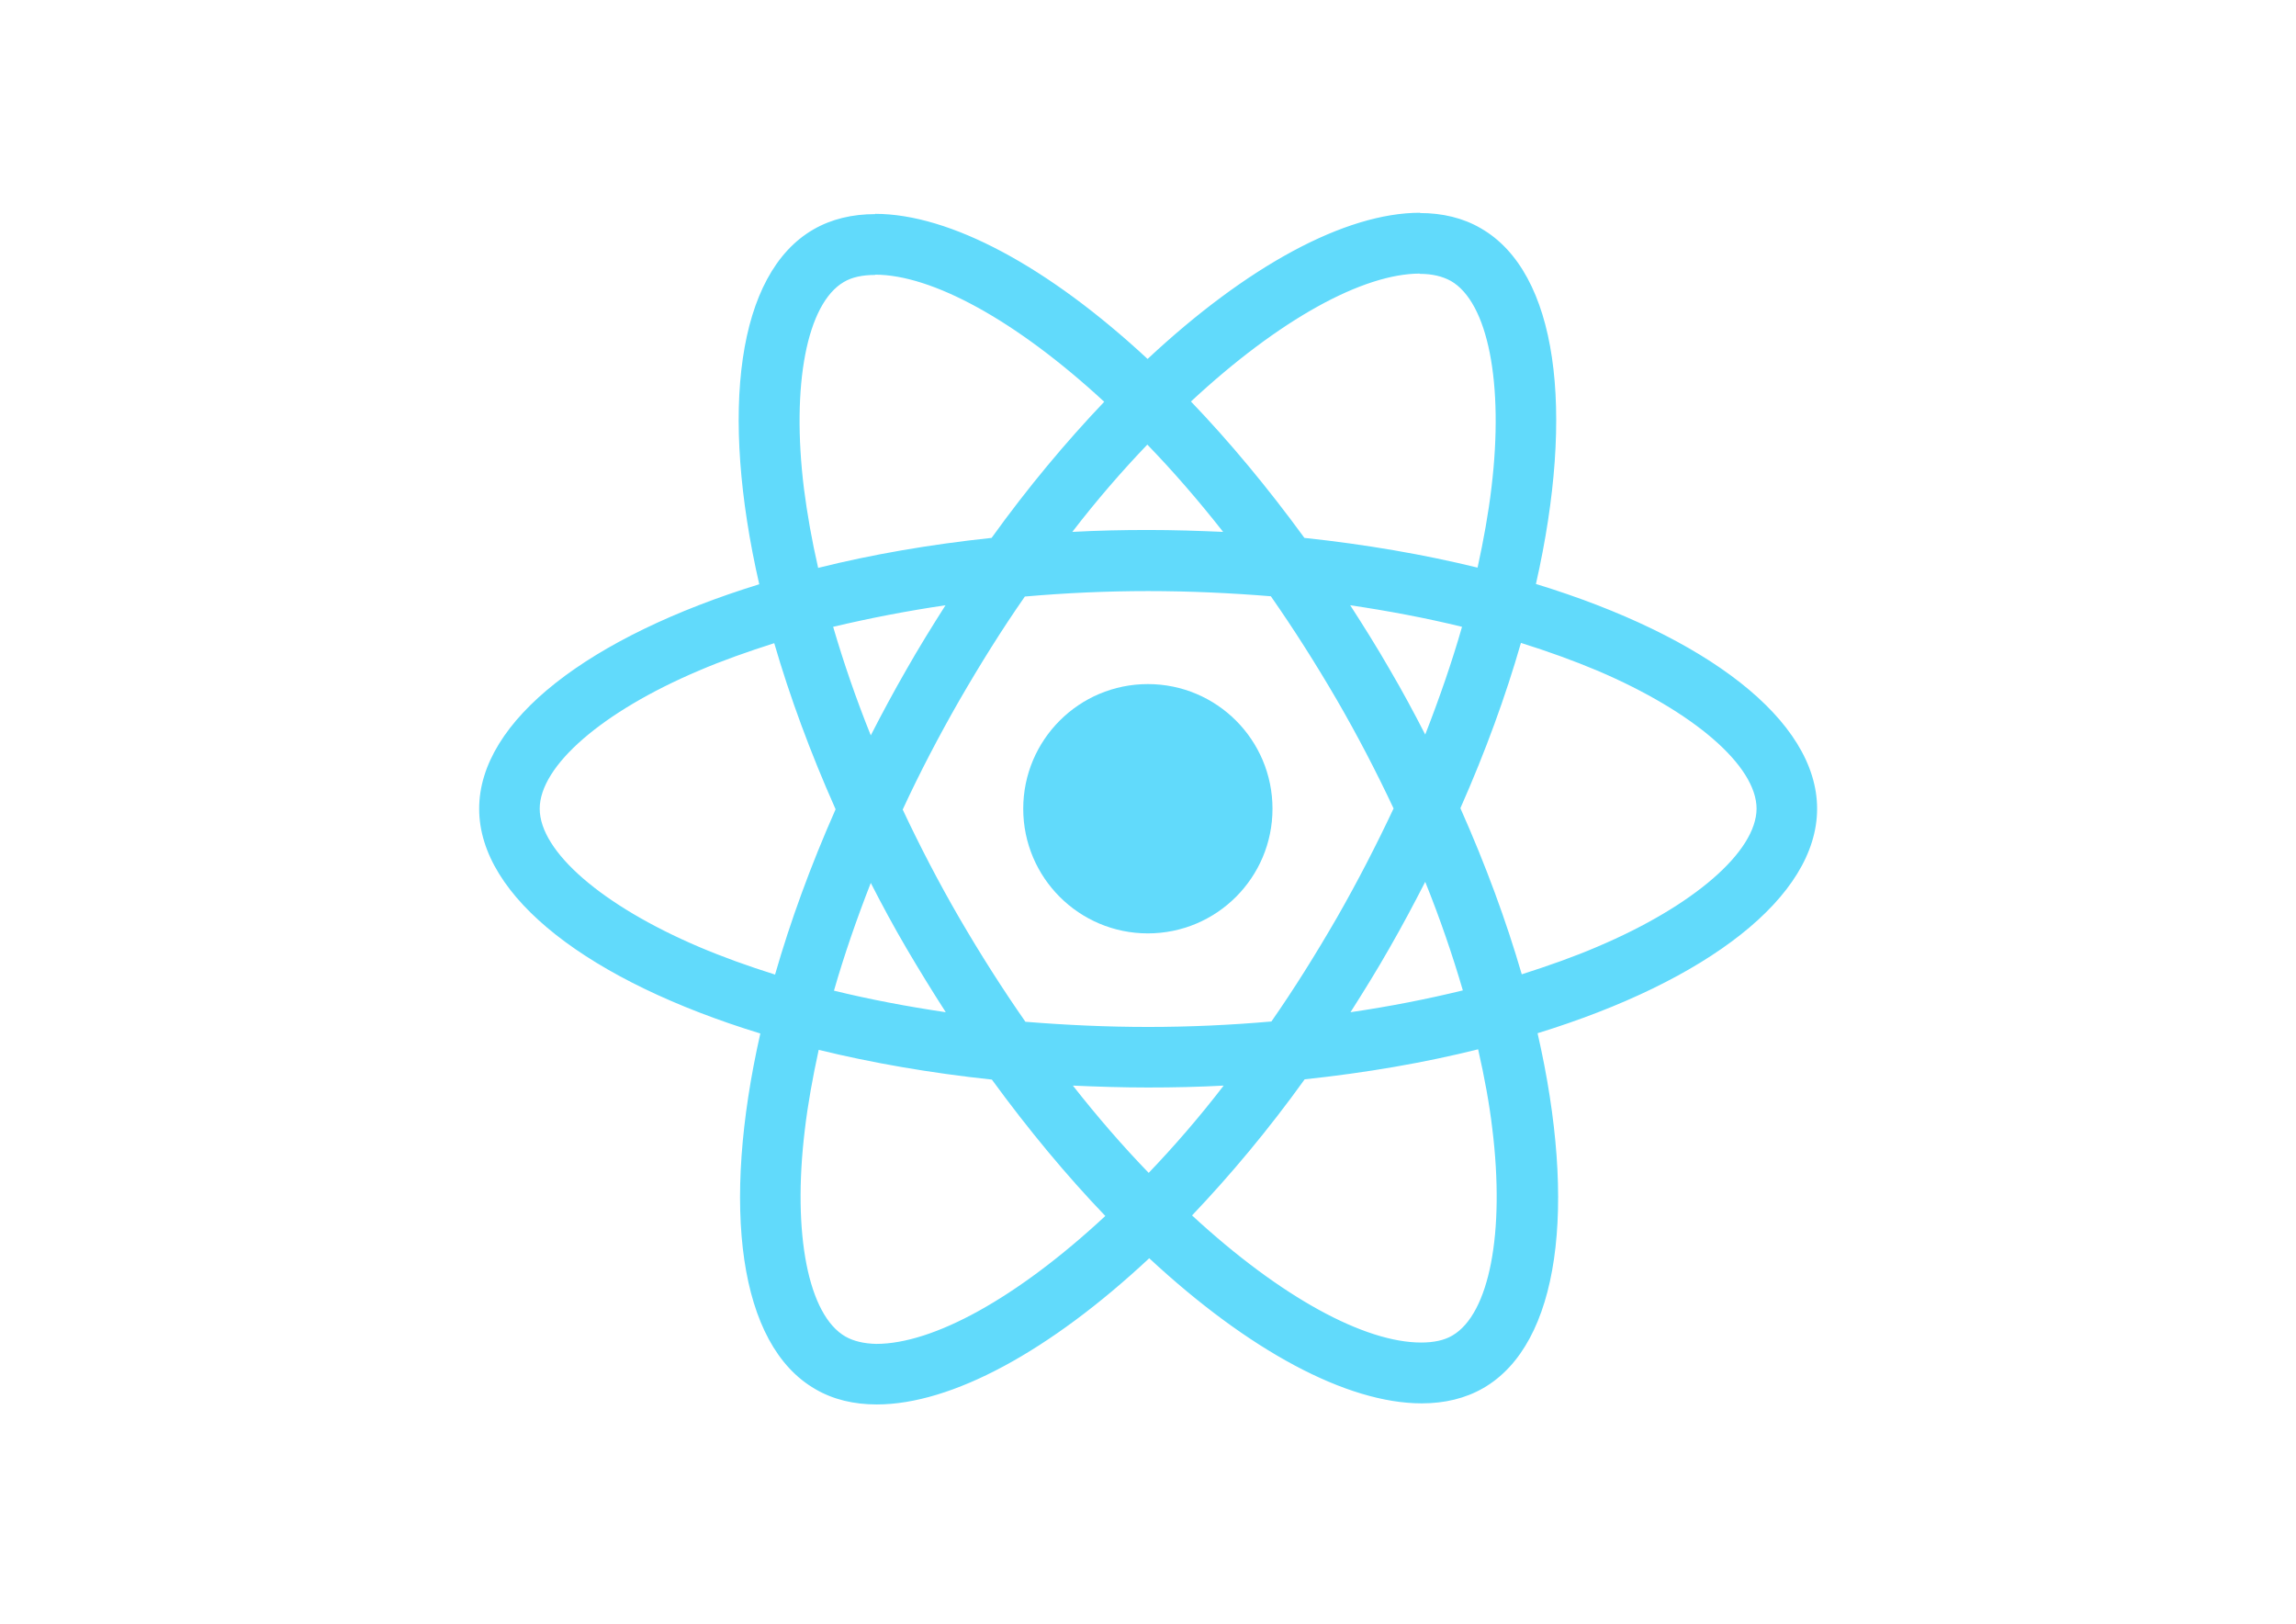
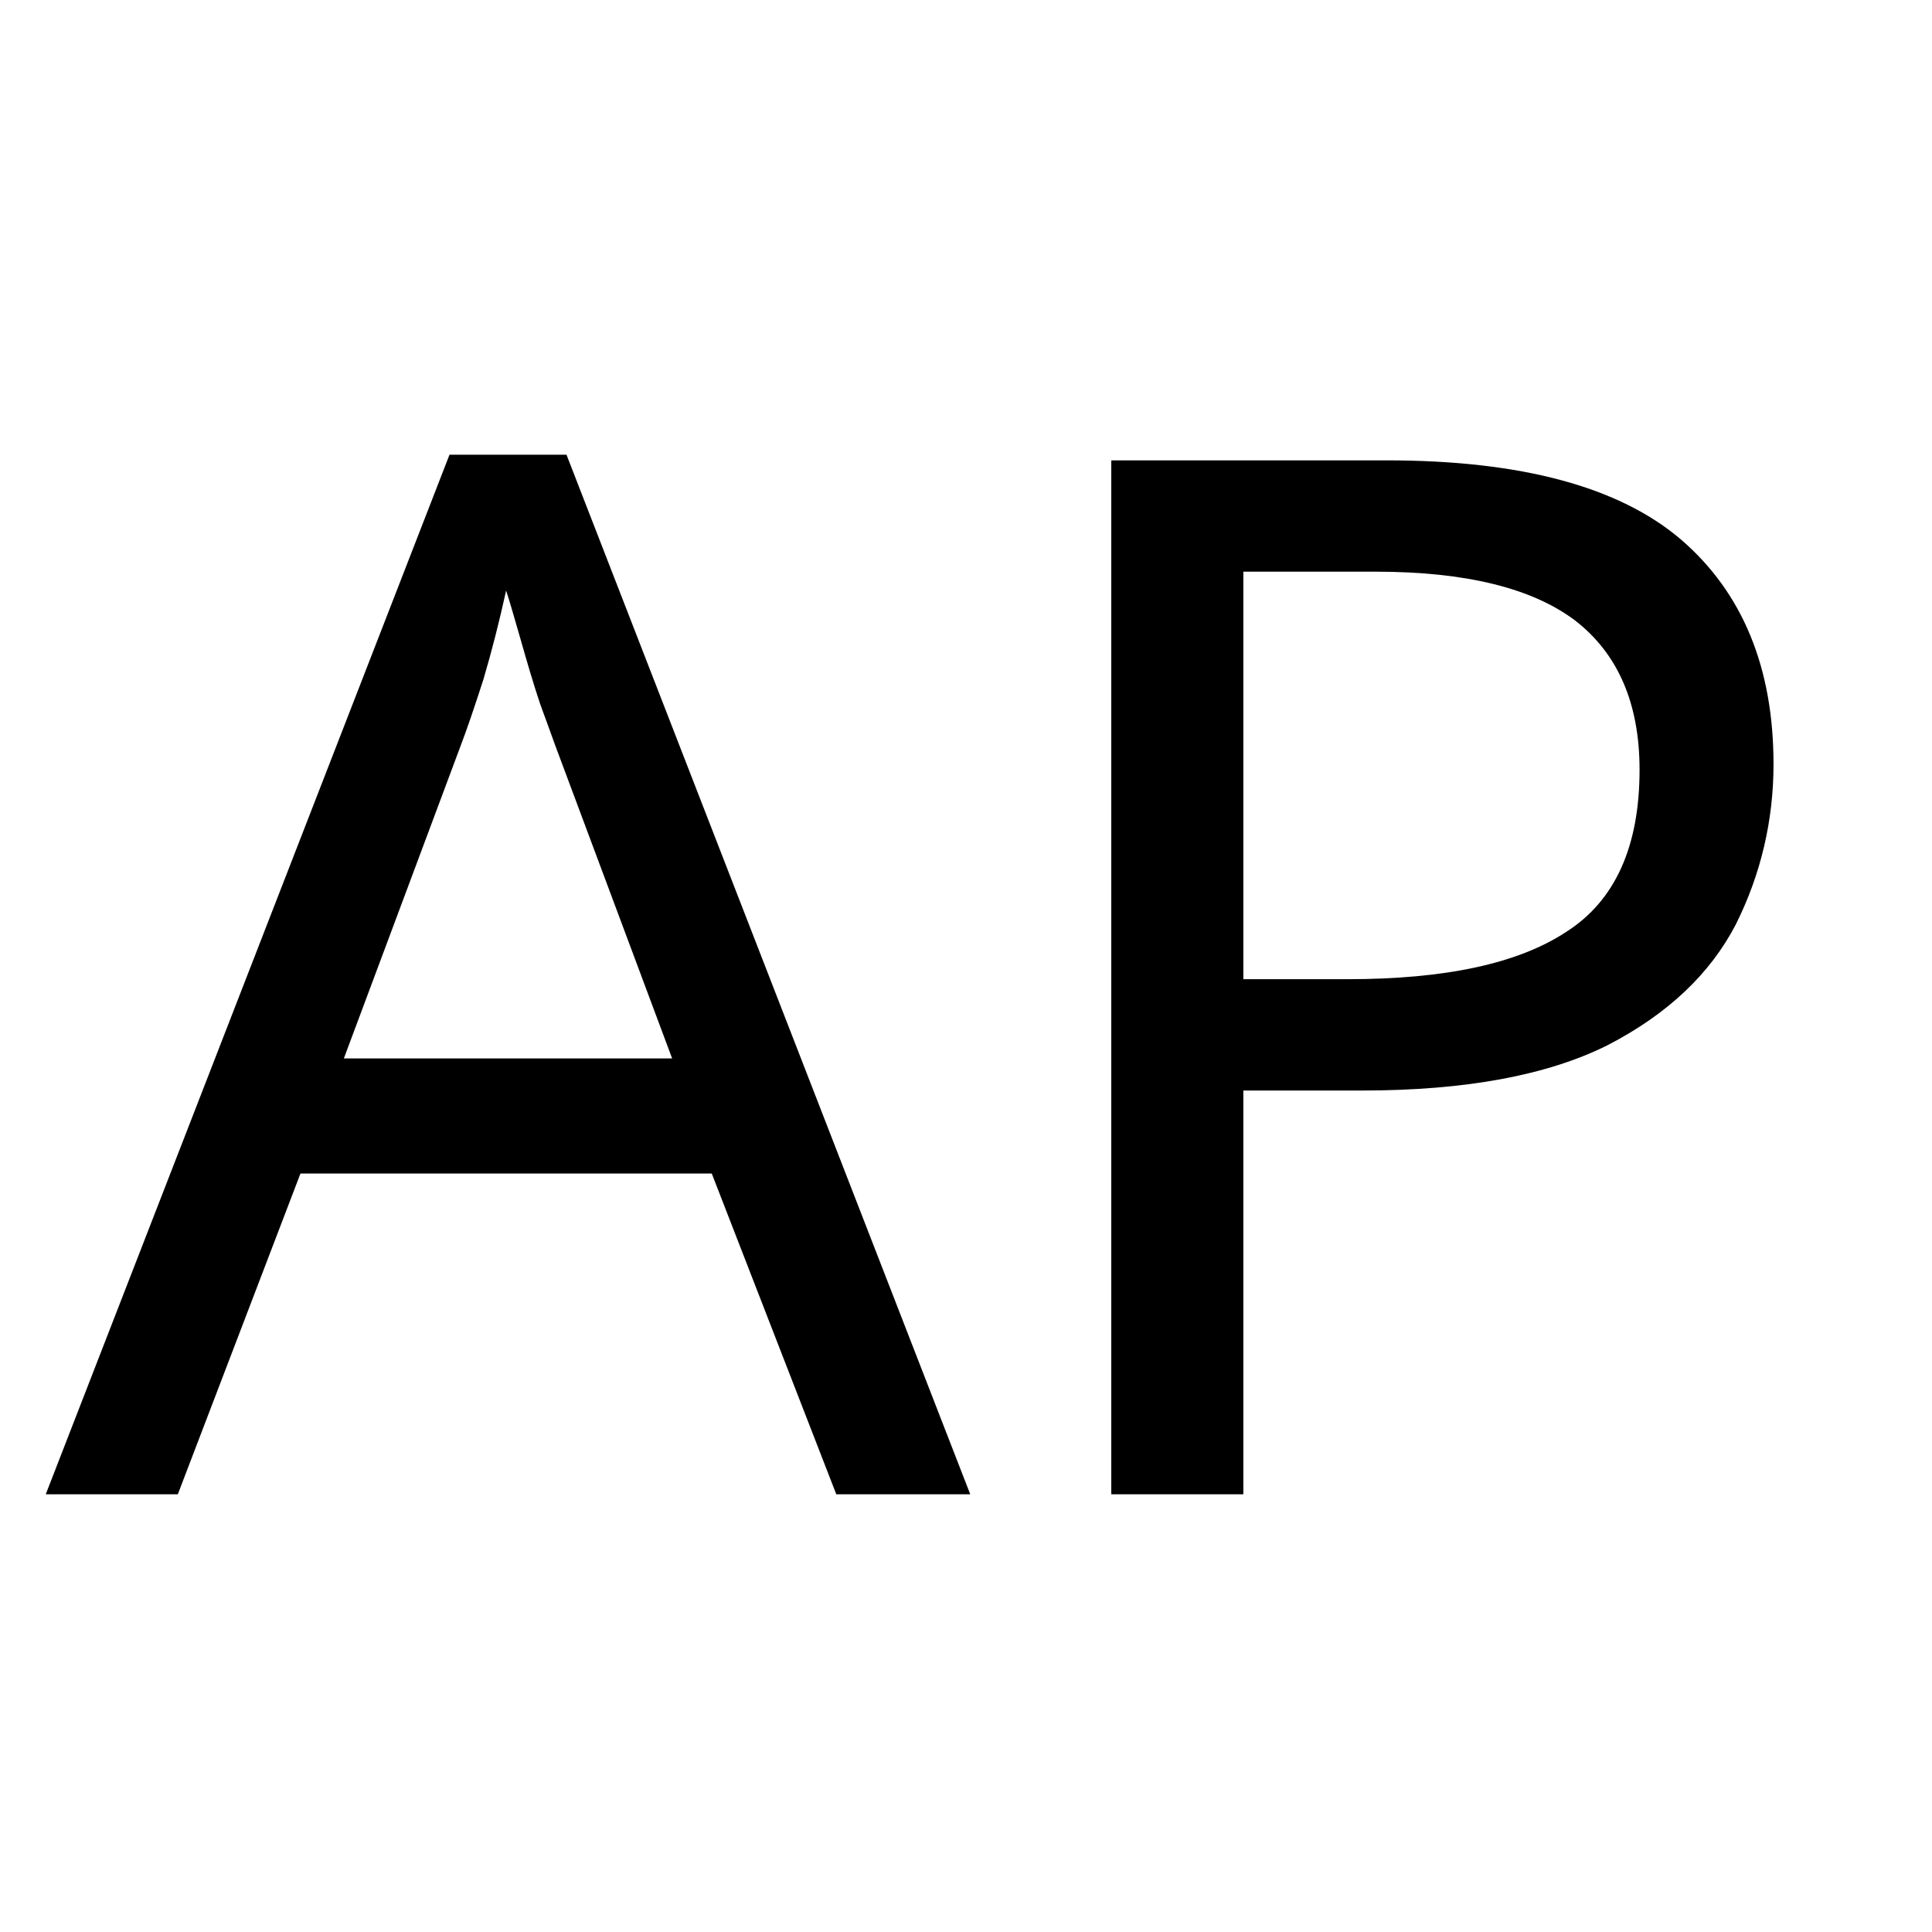
- <svg xmlns="http://www.w3.org/2000/svg" viewBox="0 0 841.9 595.3">
-   <g fill="#61DAFB">
-     <path d="M666.3 296.5c0-32.5-40.7-63.3-103.1-82.4 14.4-63.6 8-114.2-20.2-130.4-6.5-3.8-14.1-5.6-22.4-5.6v22.3c4.6 0 8.3.9 11.4 2.6 13.6 7.8 19.5 37.5 14.9 75.7-1.1 9.4-2.9 19.3-5.1 29.4-19.6-4.8-41-8.5-63.5-10.9-13.5-18.5-27.5-35.3-41.6-50 32.6-30.3 63.2-46.9 84-46.9V78c-27.5 0-63.5 19.6-99.9 53.6-36.4-33.8-72.4-53.2-99.9-53.2v22.3c20.7 0 51.4 16.5 84 46.6-14 14.7-28 31.4-41.3 49.9-22.6 2.4-44 6.1-63.6 11-2.3-10-4-19.7-5.2-29-4.7-38.2 1.1-67.9 14.6-75.8 3-1.8 6.9-2.6 11.5-2.6V78.5c-8.4 0-16 1.8-22.6 5.6-28.1 16.2-34.4 66.7-19.9 130.1-62.2 19.2-102.7 49.9-102.7 82.3 0 32.5 40.7 63.3 103.1 82.4-14.4 63.6-8 114.2 20.2 130.4 6.5 3.8 14.1 5.6 22.5 5.6 27.5 0 63.5-19.6 99.9-53.6 36.4 33.8 72.4 53.2 99.9 53.2 8.4 0 16-1.8 22.6-5.6 28.1-16.2 34.4-66.7 19.9-130.1 62-19.1 102.5-49.9 102.5-82.3zm-130.2-66.7c-3.7 12.9-8.3 26.2-13.5 39.5-4.1-8-8.4-16-13.1-24-4.6-8-9.5-15.8-14.4-23.4 14.2 2.1 27.9 4.7 41 7.9zm-45.8 106.5c-7.8 13.5-15.8 26.3-24.1 38.2-14.9 1.3-30 2-45.2 2-15.1 0-30.2-.7-45-1.9-8.3-11.9-16.4-24.6-24.2-38-7.6-13.1-14.5-26.4-20.8-39.8 6.2-13.4 13.2-26.8 20.7-39.9 7.8-13.5 15.8-26.3 24.1-38.2 14.9-1.3 30-2 45.2-2 15.1 0 30.2.7 45 1.9 8.3 11.9 16.4 24.6 24.2 38 7.6 13.1 14.5 26.4 20.8 39.8-6.3 13.4-13.2 26.8-20.7 39.9zm32.3-13c5.4 13.4 10 26.8 13.8 39.8-13.1 3.2-26.9 5.9-41.2 8 4.9-7.7 9.8-15.6 14.4-23.7 4.6-8 8.9-16.1 13-24.1zM421.2 430c-9.3-9.6-18.6-20.3-27.8-32 9 .4 18.2.7 27.5.7 9.4 0 18.7-.2 27.8-.7-9 11.7-18.3 22.4-27.5 32zm-74.4-58.9c-14.2-2.1-27.9-4.7-41-7.9 3.7-12.9 8.3-26.2 13.5-39.5 4.1 8 8.4 16 13.1 24 4.7 8 9.5 15.8 14.4 23.4zM420.7 163c9.3 9.6 18.6 20.3 27.8 32-9-.4-18.2-.7-27.5-.7-9.4 0-18.7.2-27.8.7 9-11.7 18.3-22.4 27.5-32zm-74 58.9c-4.9 7.7-9.8 15.6-14.4 23.7-4.6 8-8.9 16-13 24-5.4-13.4-10-26.8-13.8-39.8 13.1-3.1 26.9-5.8 41.2-7.9zm-90.5 125.2c-35.4-15.1-58.3-34.9-58.3-50.6 0-15.7 22.9-35.6 58.3-50.6 8.6-3.7 18-7 27.7-10.1 5.7 19.6 13.2 40 22.5 60.9-9.2 20.8-16.6 41.1-22.2 60.6-9.9-3.1-19.3-6.5-28-10.2zM310 490c-13.6-7.8-19.5-37.5-14.9-75.7 1.1-9.4 2.9-19.3 5.1-29.4 19.6 4.8 41 8.5 63.5 10.9 13.5 18.5 27.5 35.3 41.6 50-32.6 30.3-63.2 46.9-84 46.9-4.5-.1-8.3-1-11.3-2.7zm237.2-76.2c4.7 38.2-1.1 67.9-14.6 75.8-3 1.8-6.9 2.6-11.5 2.6-20.7 0-51.4-16.5-84-46.6 14-14.7 28-31.4 41.3-49.9 22.6-2.4 44-6.1 63.6-11 2.3 10.1 4.1 19.8 5.2 29.1zm38.5-66.7c-8.6 3.7-18 7-27.7 10.1-5.7-19.6-13.2-40-22.5-60.9 9.2-20.8 16.6-41.1 22.2-60.6 9.9 3.1 19.3 6.5 28.1 10.2 35.4 15.1 58.3 34.9 58.3 50.6-.1 15.7-23 35.6-58.4 50.6zM320.8 78.4z" />
-     <circle cx="420.9" cy="296.5" r="45.7" />
-     <path d="M520.5 78.1z" />
+ <svg xmlns="http://www.w3.org/2000/svg" width="16.0px" height="16.0px" viewBox="0 0 16.0 16.0" version="1.1" id="SVGRoot">
+   <defs id="defs27937" />
+   <g id="layer1">
+     <text xml:space="preserve" style="fill:#000000" x="0.38" y="12.375" id="text28009">
+       <tspan id="tspan28007" x="0.38" y="12.375" style="font-style:normal;font-variant:normal;font-weight:normal;font-stretch:normal;font-family:'Corsiva Hebrew';-inkscape-font-specification:'Corsiva Hebrew'">AP</tspan>
+     </text>
  </g>
</svg>
